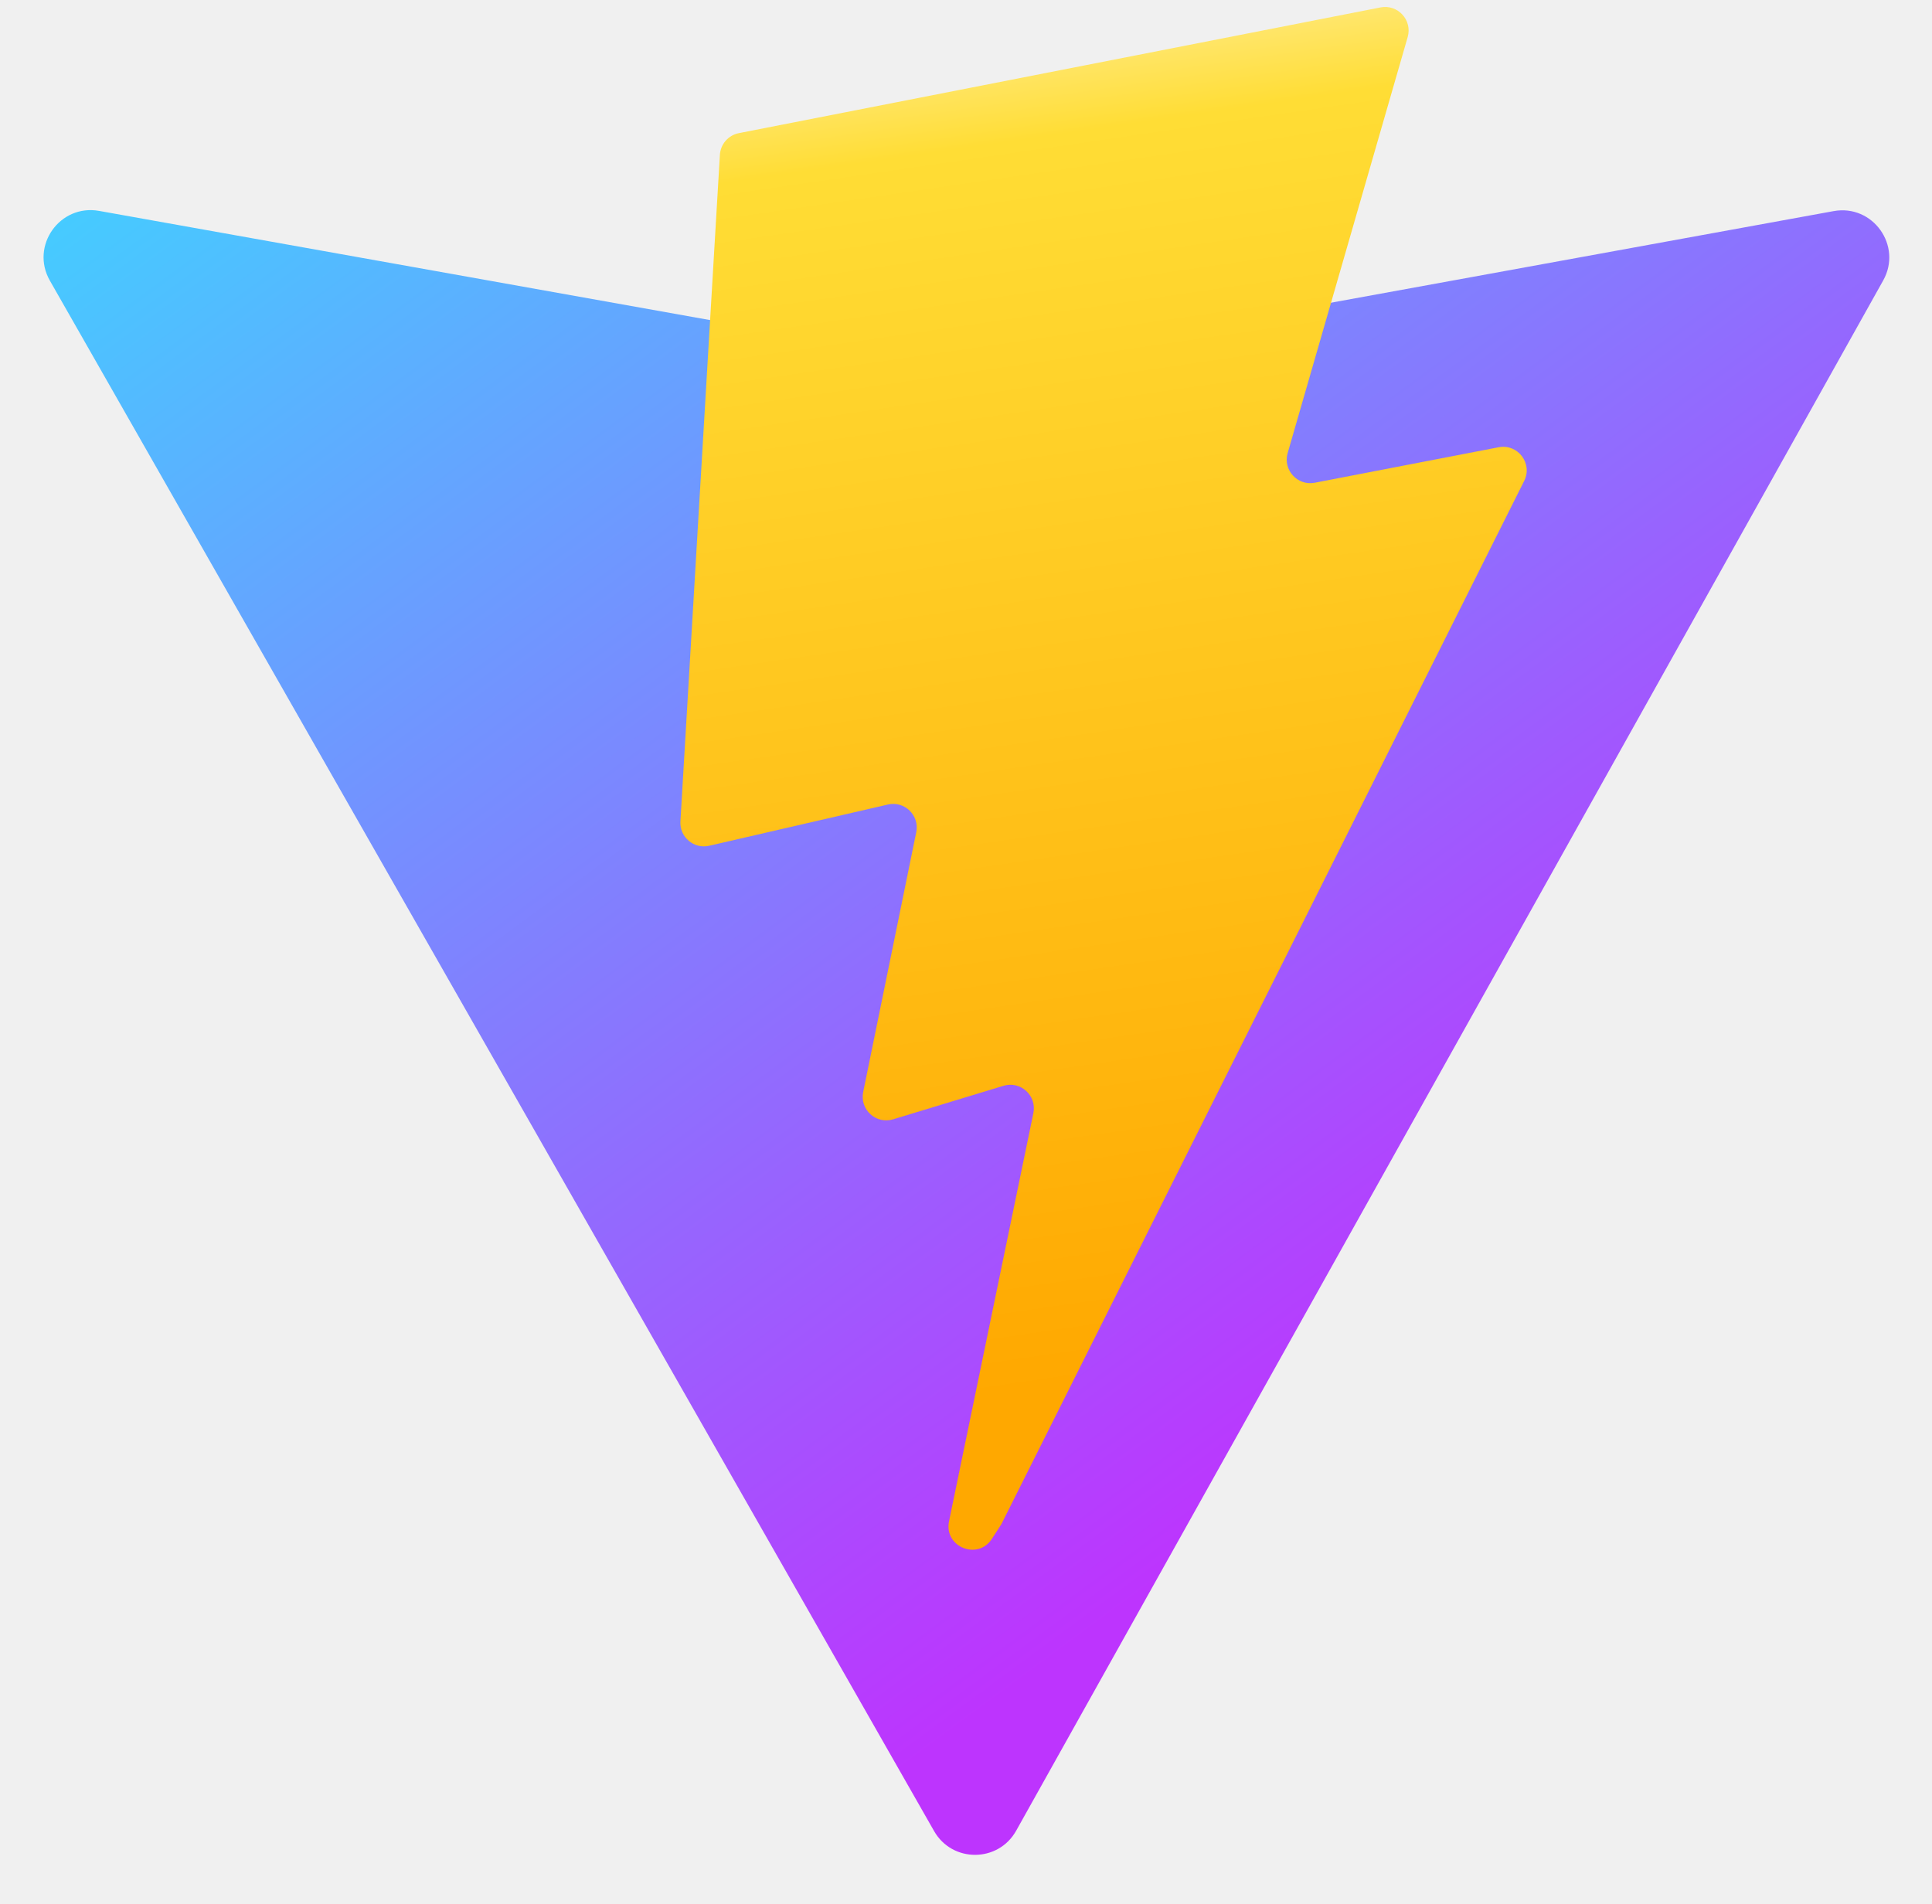
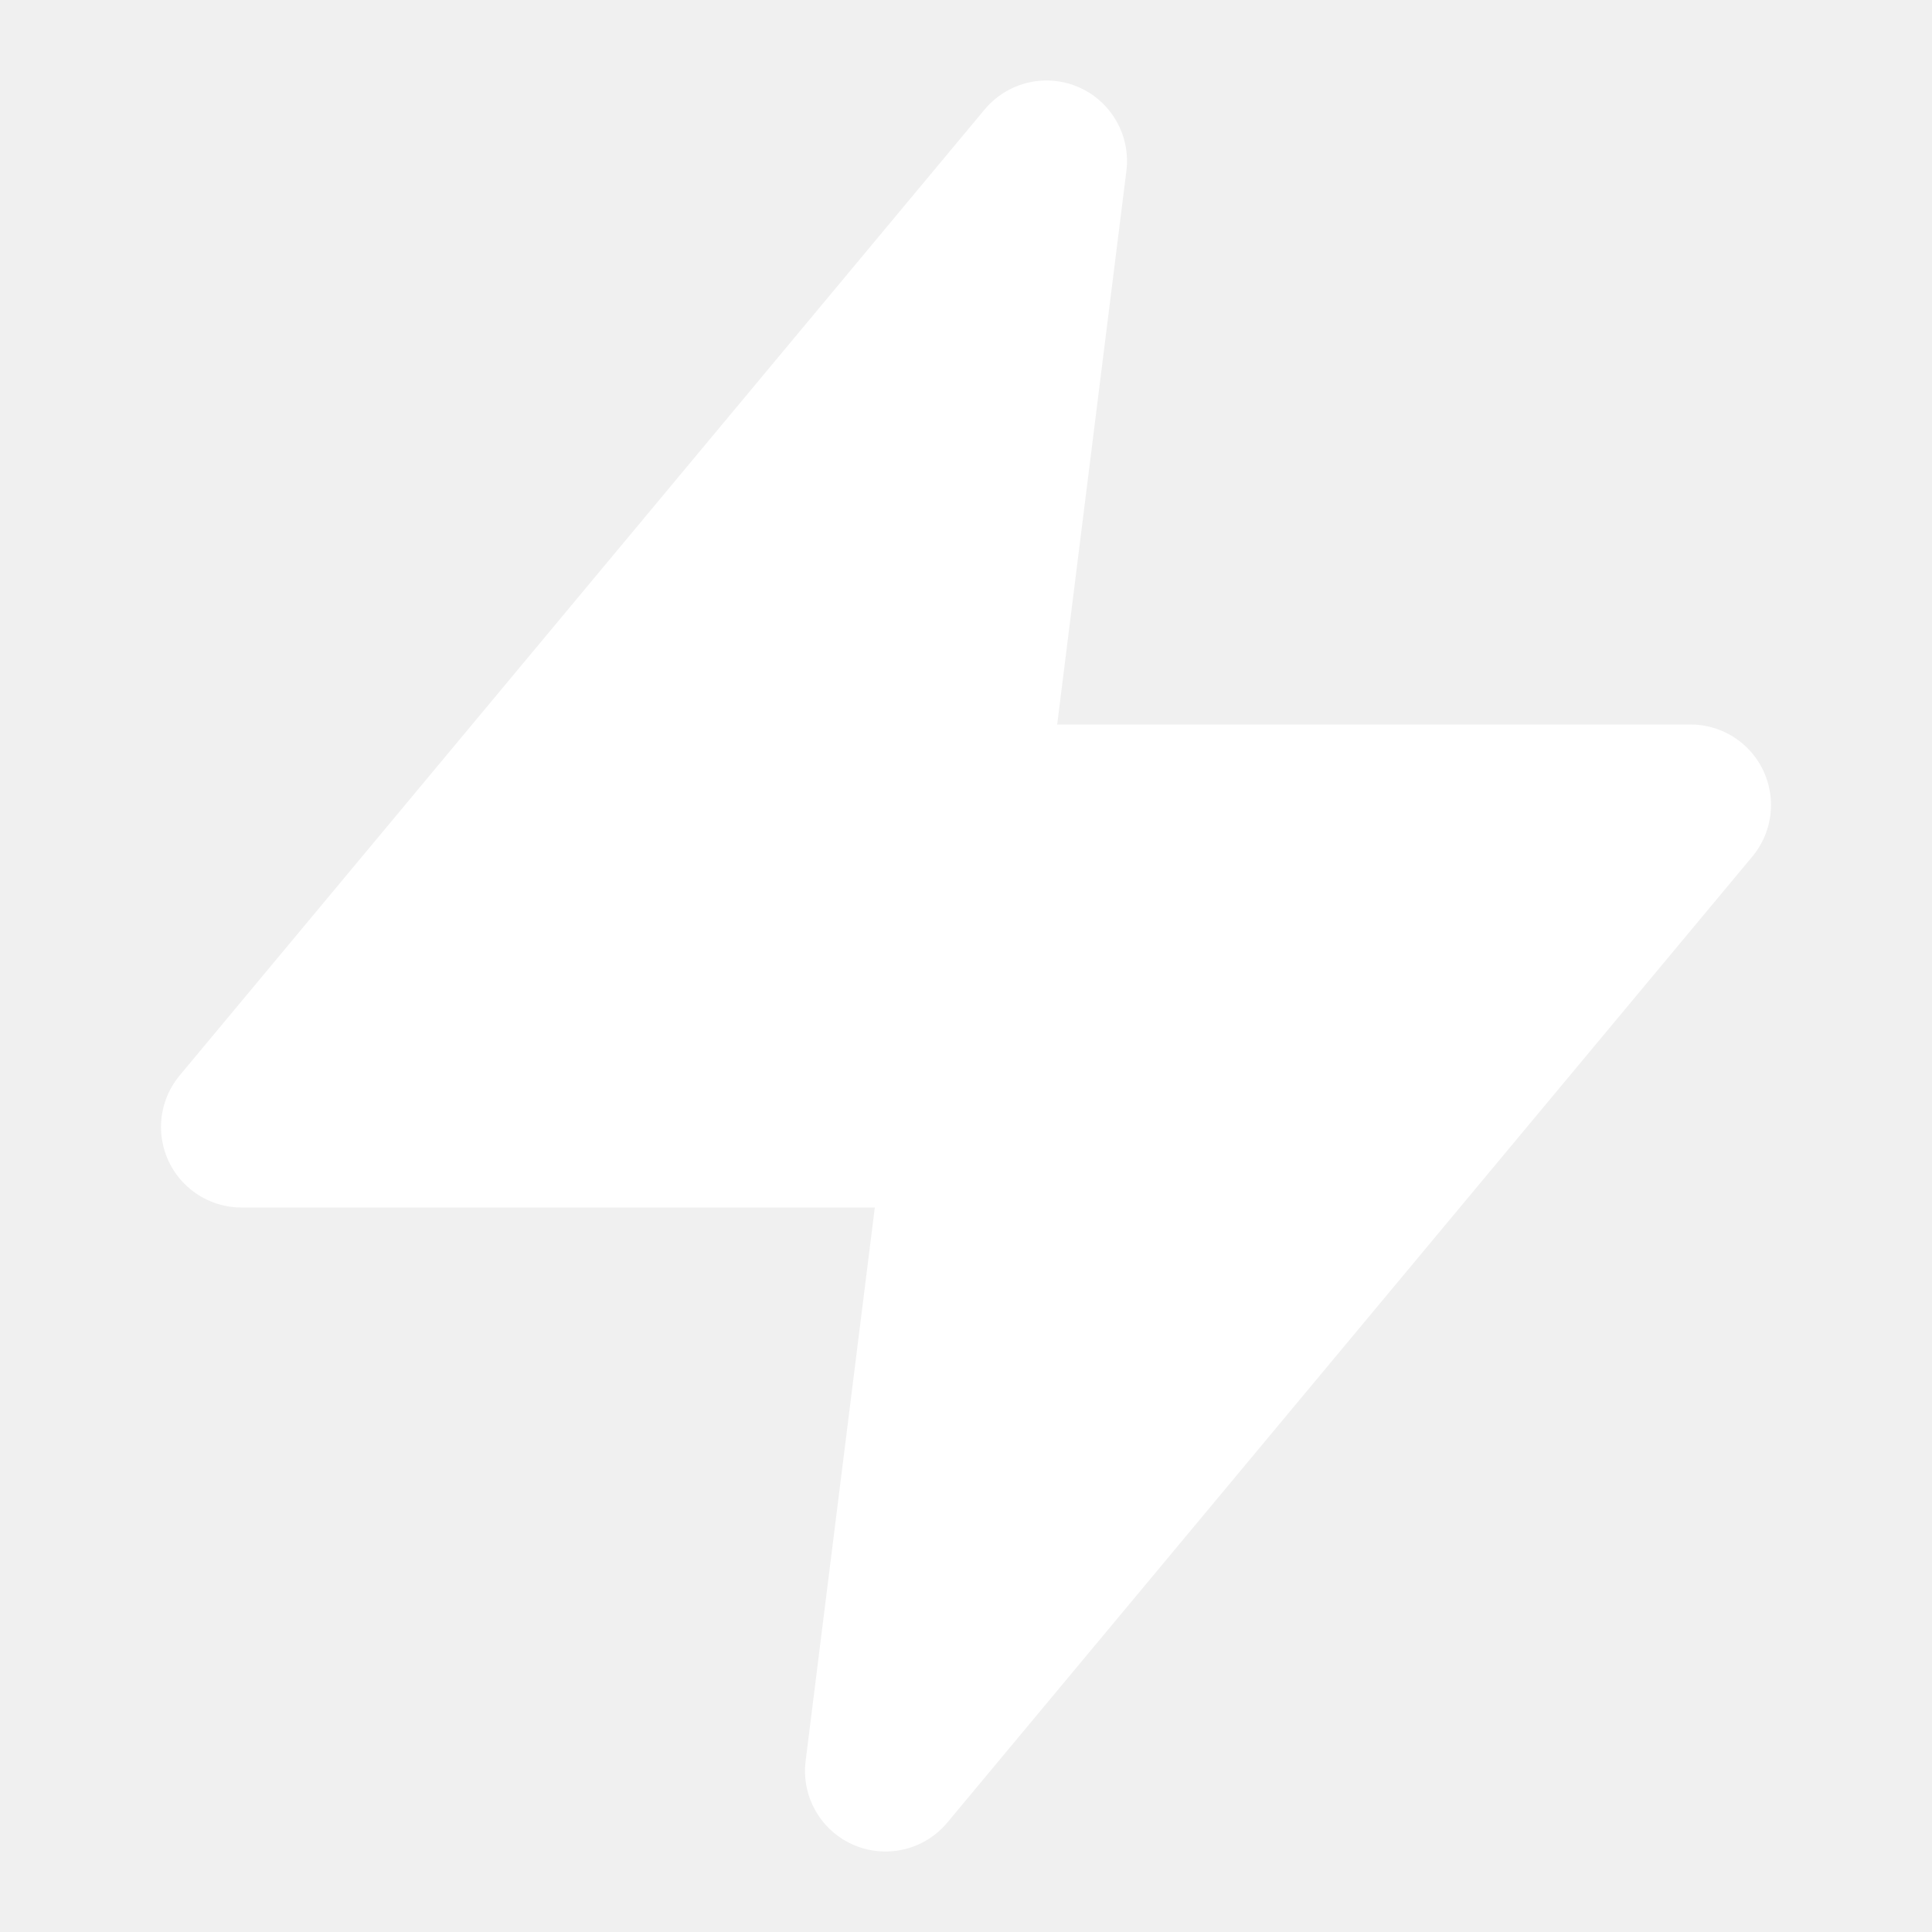
- <svg xmlns="http://www.w3.org/2000/svg" width="410" height="404" viewBox="0 0 410 404" fill="none">
-   <path d="M399.641 59.525L215.643 388.545C211.844 395.338 202.084 395.378 198.228 388.618L10.582 59.556C6.381 52.19 12.68 43.267 21.028 44.759L205.223 77.682C206.398 77.892 207.601 77.89 208.776 77.676L389.119 44.806C397.439 43.289 403.768 52.143 399.641 59.525Z" fill="url(#paint0_linear)" />
-   <path d="M292.965 1.574L156.801 28.255C154.563 28.694 152.906 30.59 152.771 32.866L144.395 174.33C144.198 177.662 147.258 180.248 150.51 179.498L188.42 170.749C191.967 169.931 195.172 173.055 194.443 176.622L183.18 231.775C182.422 235.487 185.907 238.661 189.532 237.56L212.947 230.446C216.577 229.344 220.065 232.527 219.297 236.242L201.398 322.875C200.278 328.294 207.486 331.249 210.492 326.603L212.5 323.5L323.454 102.072C325.312 98.365 322.108 94.137 318.036 94.923L279.014 102.454C275.347 103.161 272.227 99.746 273.262 96.158L298.731 7.867C299.767 4.273 296.636 0.855 292.965 1.574Z" fill="url(#paint1_linear)" />
-   <defs>
-     <linearGradient id="paint0_linear" x1="6" y1="33" x2="235" y2="344" gradientUnits="userSpaceOnUse">
-       <stop stop-color="#41D1FF" />
-       <stop offset="1" stop-color="#BD34FE" />
-     </linearGradient>
-     <linearGradient id="paint1_linear" x1="194.651" y1="8.818" x2="236.076" y2="292.989" gradientUnits="userSpaceOnUse">
-       <stop stop-color="#FFEA83" />
-       <stop offset="0.083" stop-color="#FFDD35" />
-       <stop offset="1" stop-color="#FFA800" />
-     </linearGradient>
-   </defs>
+ <svg xmlns="http://www.w3.org/2000/svg" width="24" height="24" viewBox="0 0 24 24" fill="#fff" stroke="#fff" stroke-width="2" stroke-linecap="round" stroke-linejoin="round" class="feather feather-zap">
+   <polygon points="13 2 3 14 12 14 11 22 21 10 12 10 13 2" />
</svg>
